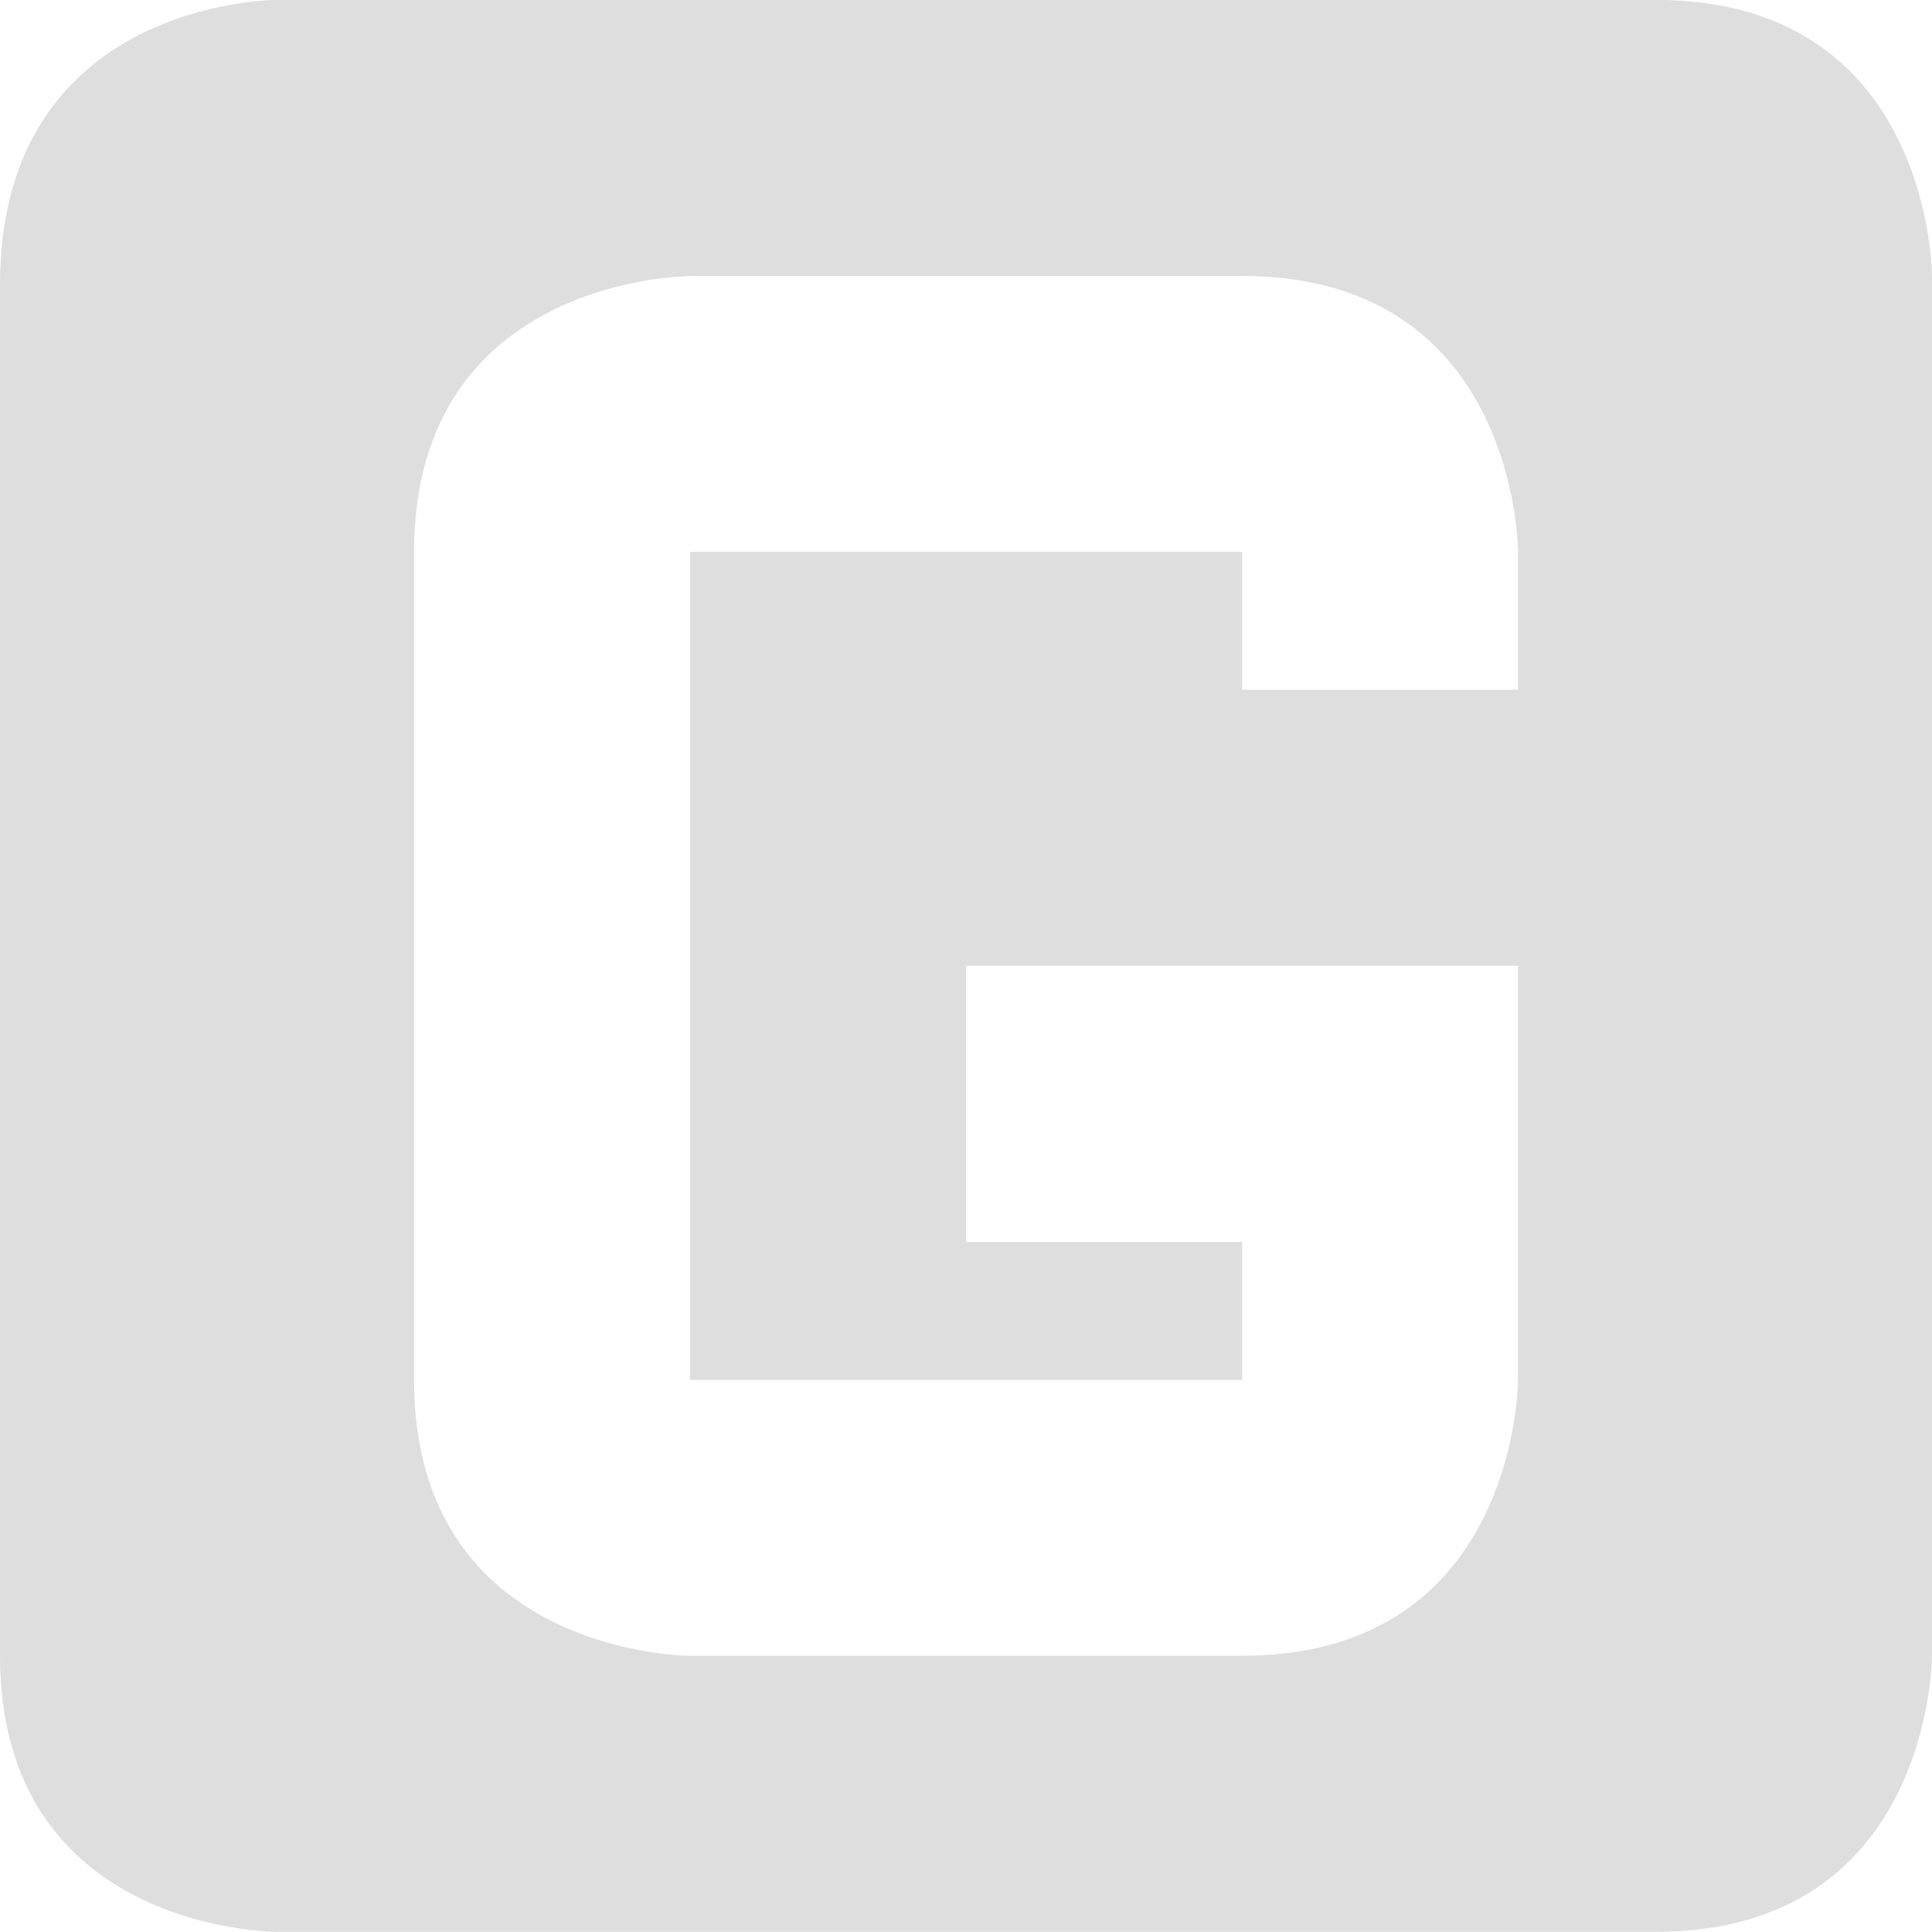
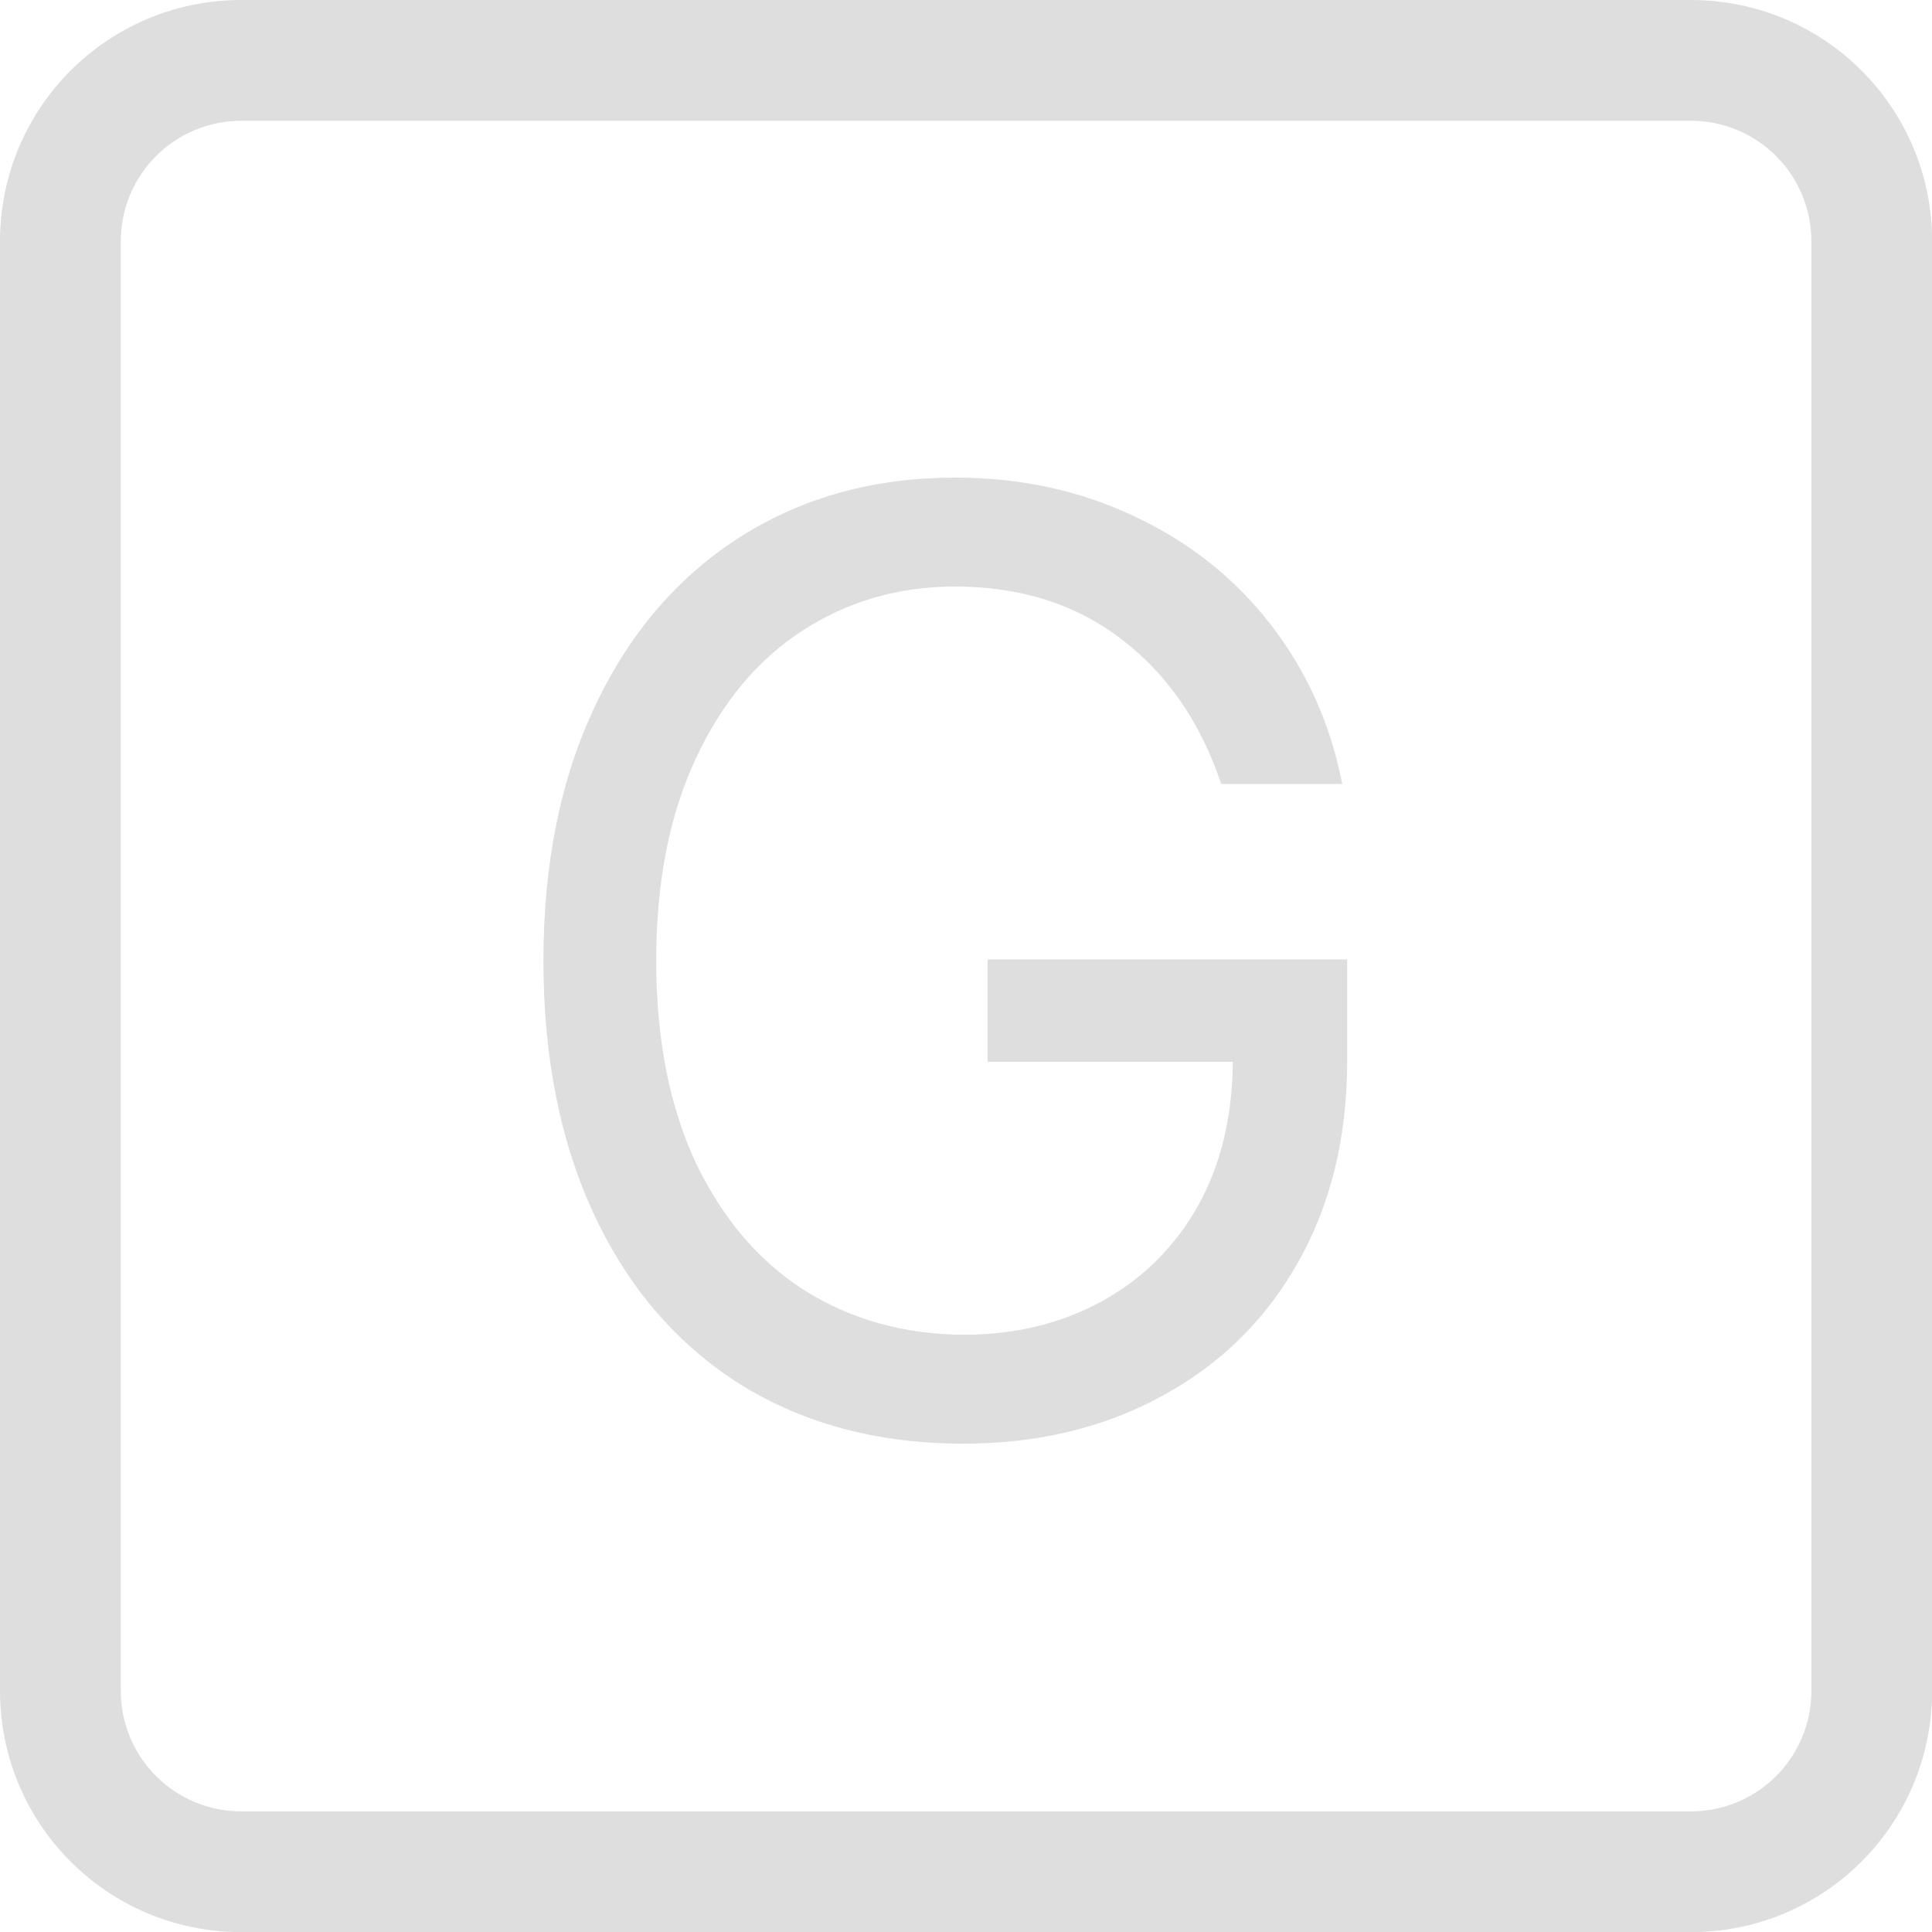
- <svg xmlns="http://www.w3.org/2000/svg" version="1.1" viewBox="0 0 16 16">
-   <path d="m2.285-6.61e-4s-2.285 0-2.285 2.357v11.355c0 2.287 2.285 2.287 2.285 2.287h11.429c2.286 0 2.286-2.287 2.286-2.287v-11.426s0-2.286-2.286-2.286zm3.429 2.286h4.573c2.285 0 2.285 2.285 2.285 2.285v1.142h-2.285v-1.142h-4.573v6.857h4.573v-1.142h-2.286v-2.287h4.571v3.429s0 2.285-2.285 2.285h-4.573s-2.285 0-2.285-2.285v-6.856c0-2.285 2.285-2.285 2.285-2.285z" color="#dedede" fill="#dedede" stroke-width="1.322" />
+ <svg xmlns="http://www.w3.org/2000/svg" width="16" height="16" viewBox="0 0 4.233 4.233" version="1.1" id="svg830">
+   <defs id="defs827" />
+   <path id="path10013" style="fill:#dedede;stroke-width:0.255" d="M 2 0 C 0.892 0 0 0.892 0 2 L 0 14 C 0 15.108 0.892 16 2 16 L 14 16 C 15.108 16 16 15.108 16 14 L 16 2 C 16 0.892 15.108 0 14 0 L 2 0 z M 2 1 L 14 1 C 14.554 1 15 1.446 15 2 L 15 14 C 15 14.554 14.554 15 14 15 L 2 15 C 1.446 15 1 14.554 1 14 L 1 2 C 1 1.446 1.446 1 2 1 z M 7.908 3.955 C 7.241 3.955 6.651 4.117 6.135 4.443 C 5.619 4.77 5.216 5.236 4.93 5.842 C 4.643 6.444 4.5 7.149 4.5 7.955 C 4.5 8.765 4.643 9.474 4.93 10.08 C 5.216 10.682 5.621 11.146 6.145 11.473 C 6.671 11.795 7.283 11.955 7.975 11.955 C 8.591 11.955 9.139 11.824 9.619 11.562 C 10.103 11.301 10.479 10.932 10.748 10.455 C 11.02 9.975 11.156 9.418 11.156 8.783 L 11.156 7.945 L 8.178 7.945 L 8.178 8.793 L 10.209 8.793 C 10.205 9.248 10.11 9.646 9.92 9.986 C 9.73 10.323 9.466 10.587 9.129 10.773 C 8.792 10.96 8.408 11.053 7.975 11.053 C 7.487 11.049 7.05 10.928 6.666 10.688 C 6.286 10.447 5.986 10.095 5.764 9.633 C 5.545 9.167 5.434 8.607 5.434 7.955 C 5.434 7.303 5.545 6.743 5.764 6.277 C 5.982 5.811 6.278 5.459 6.65 5.219 C 7.023 4.979 7.442 4.857 7.908 4.857 C 8.453 4.857 8.913 5.005 9.289 5.295 C 9.665 5.582 9.941 5.98 10.113 6.492 L 11.115 6.492 C 11.018 5.994 10.819 5.553 10.521 5.17 C 10.224 4.786 9.848 4.489 9.396 4.277 C 8.945 4.062 8.449 3.955 7.908 3.955 z " transform="scale(0.2645833)" />
</svg>
